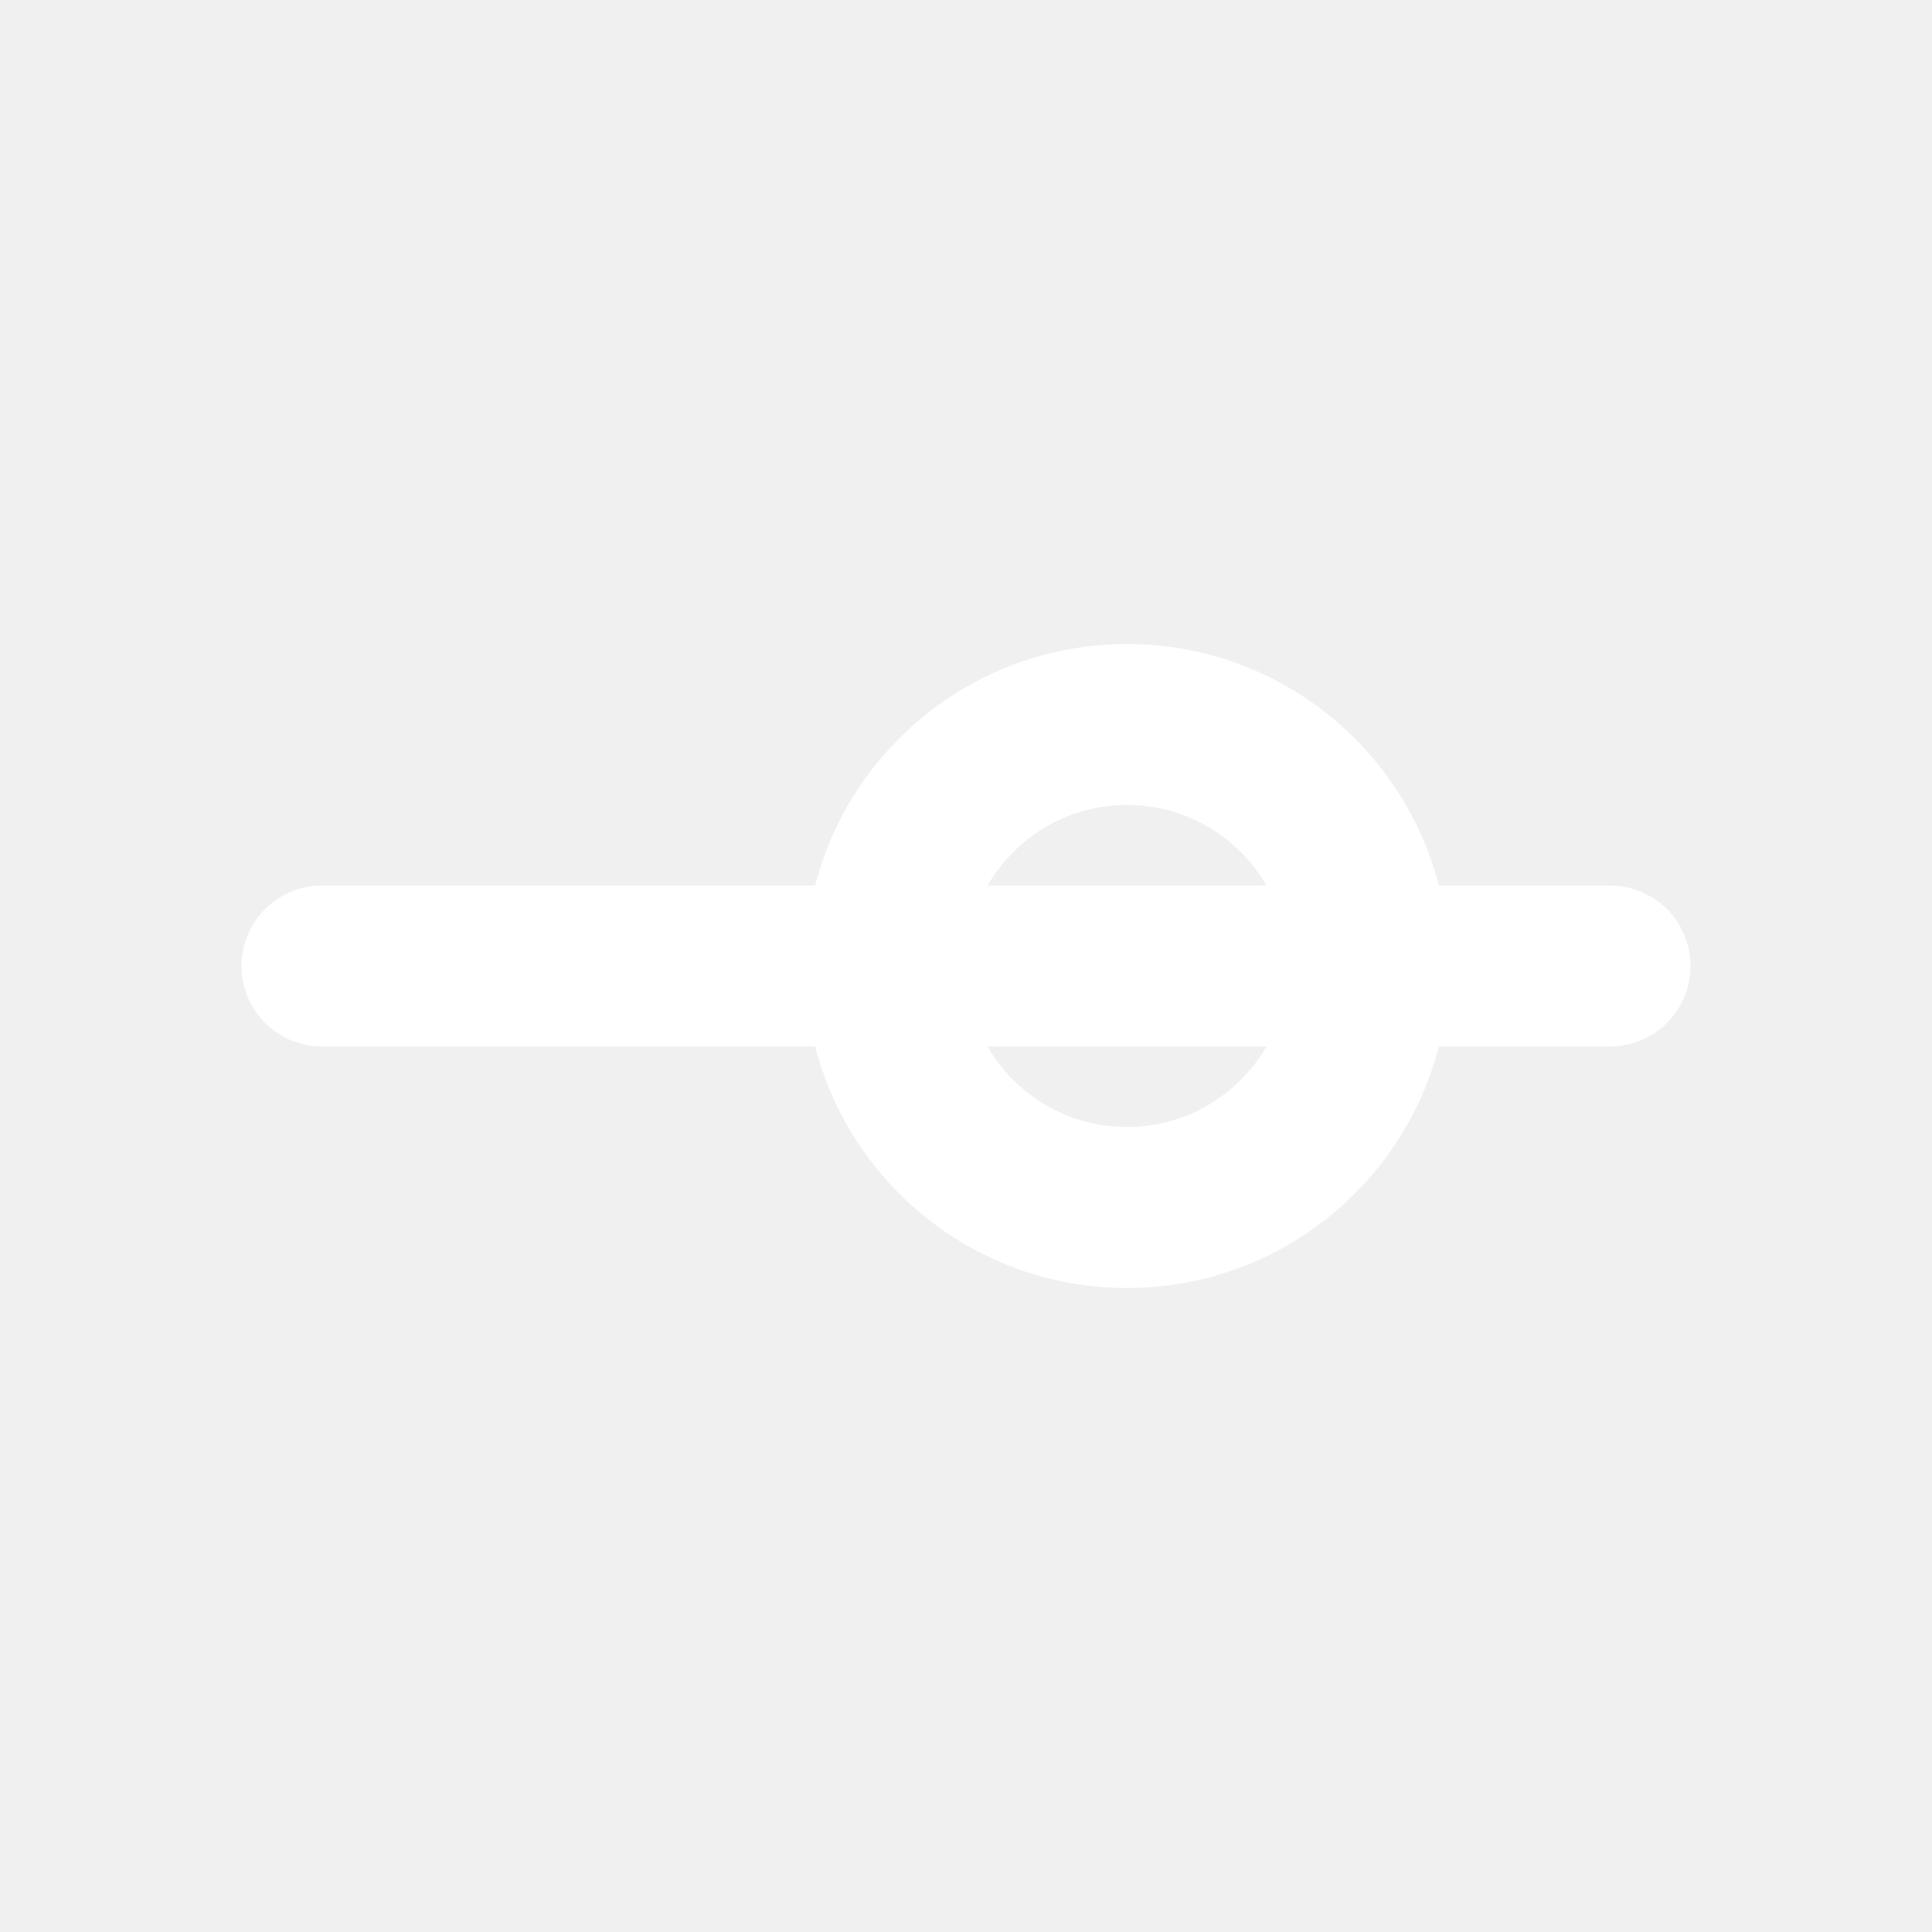
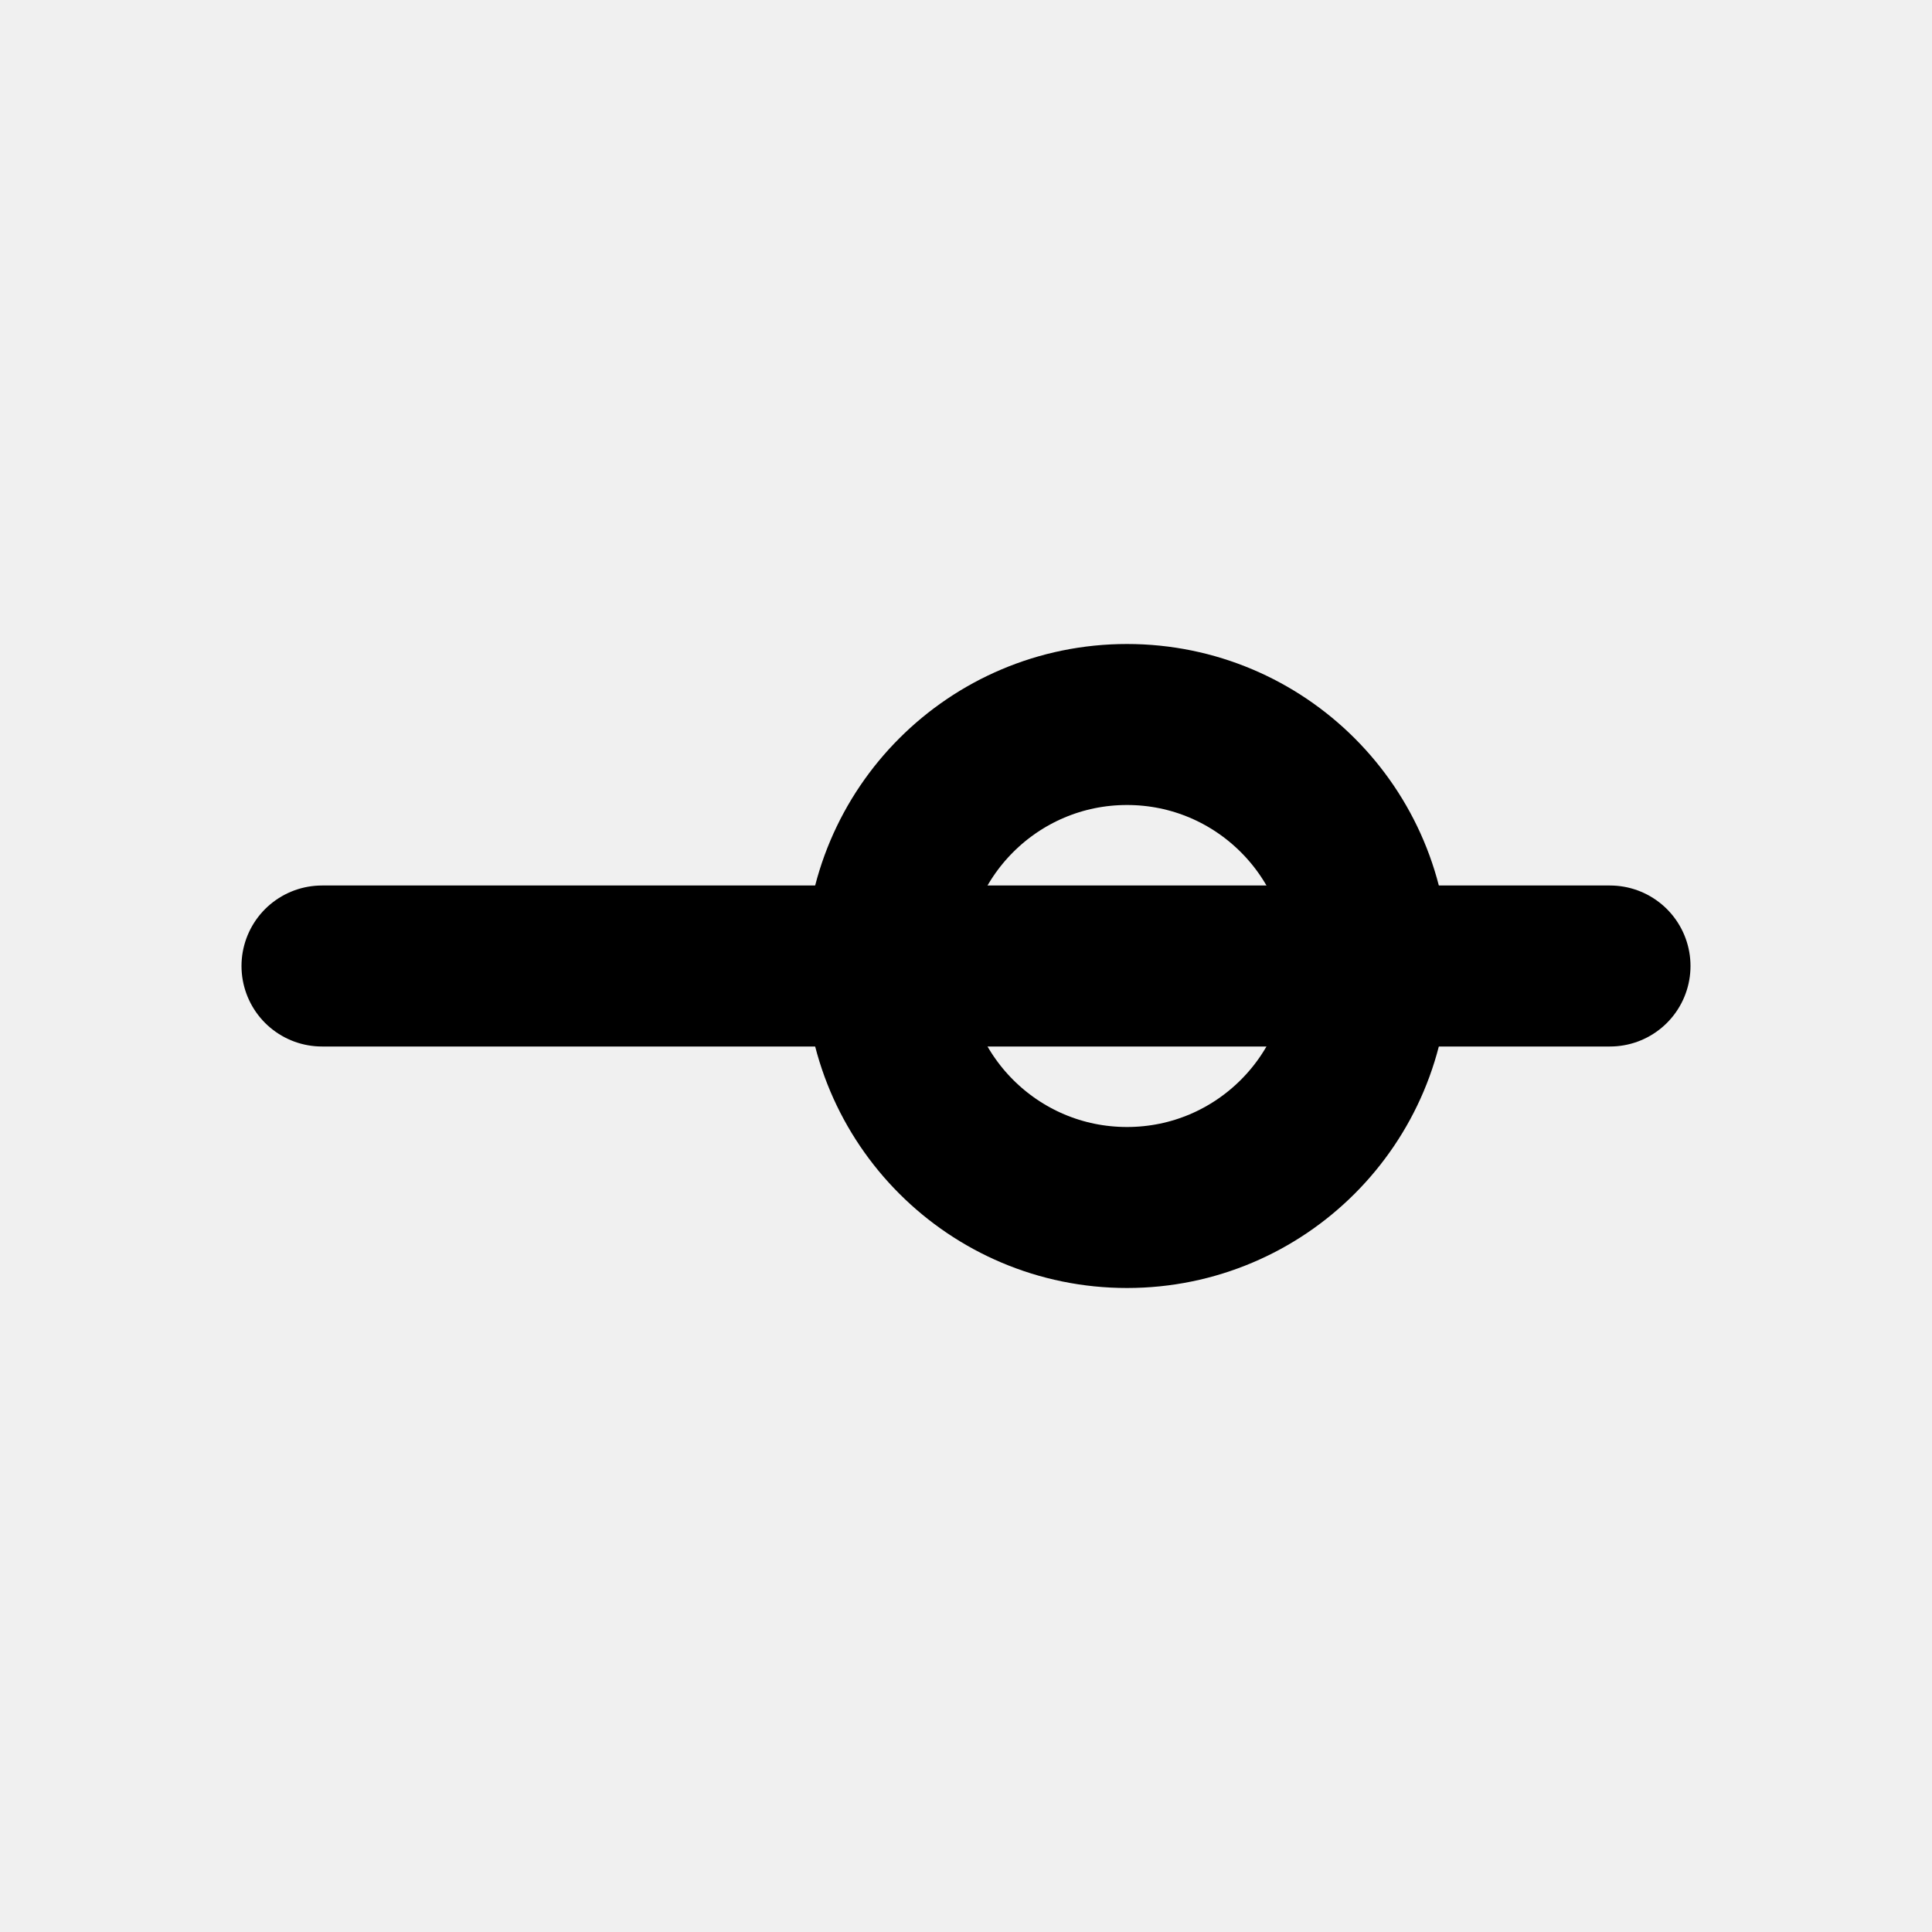
<svg xmlns="http://www.w3.org/2000/svg" viewBox="0 0 24 24" fill="none">
-   <path d="M4 12H20" stroke="white" stroke-width="2" stroke-linecap="round" />
-   <circle cx="14" cy="12" r="3" stroke="white" stroke-width="2" />
+   <path d="M4 12H20" stroke="currentColor" stroke-width="2" stroke-linecap="round" />
+   <circle cx="14" cy="12" r="3" stroke="currentColor" stroke-width="2" />
</svg>
